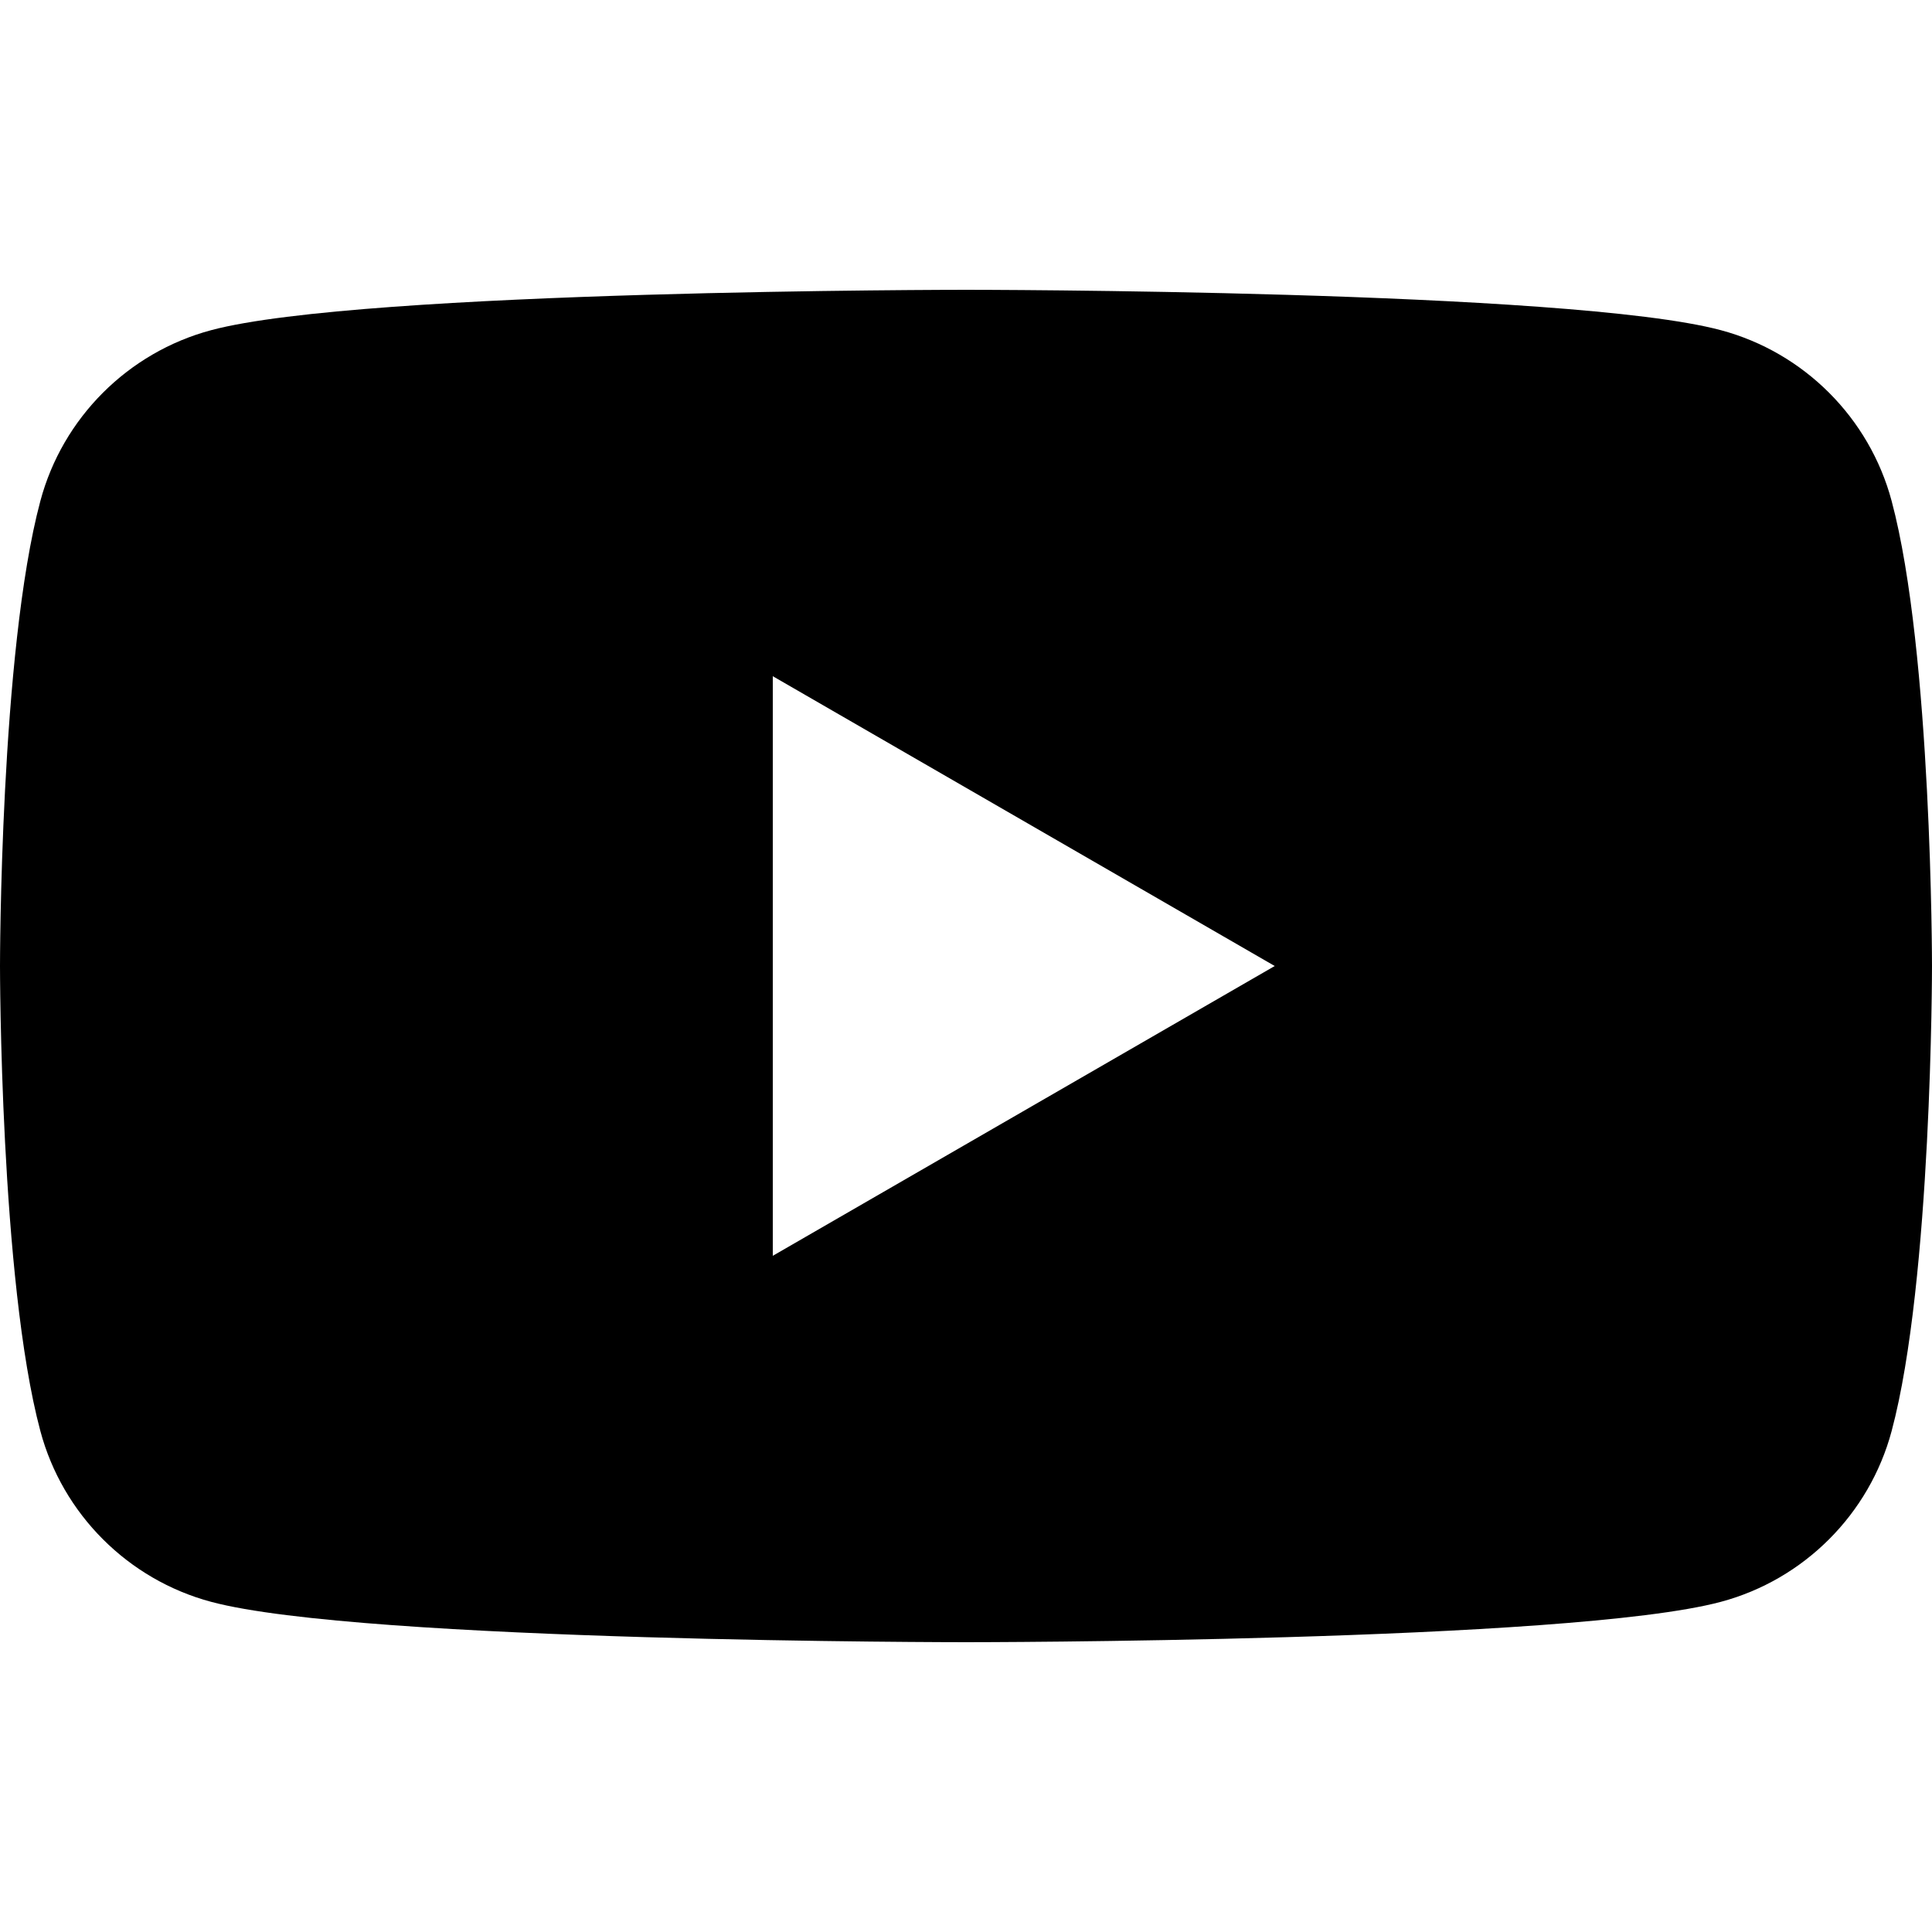
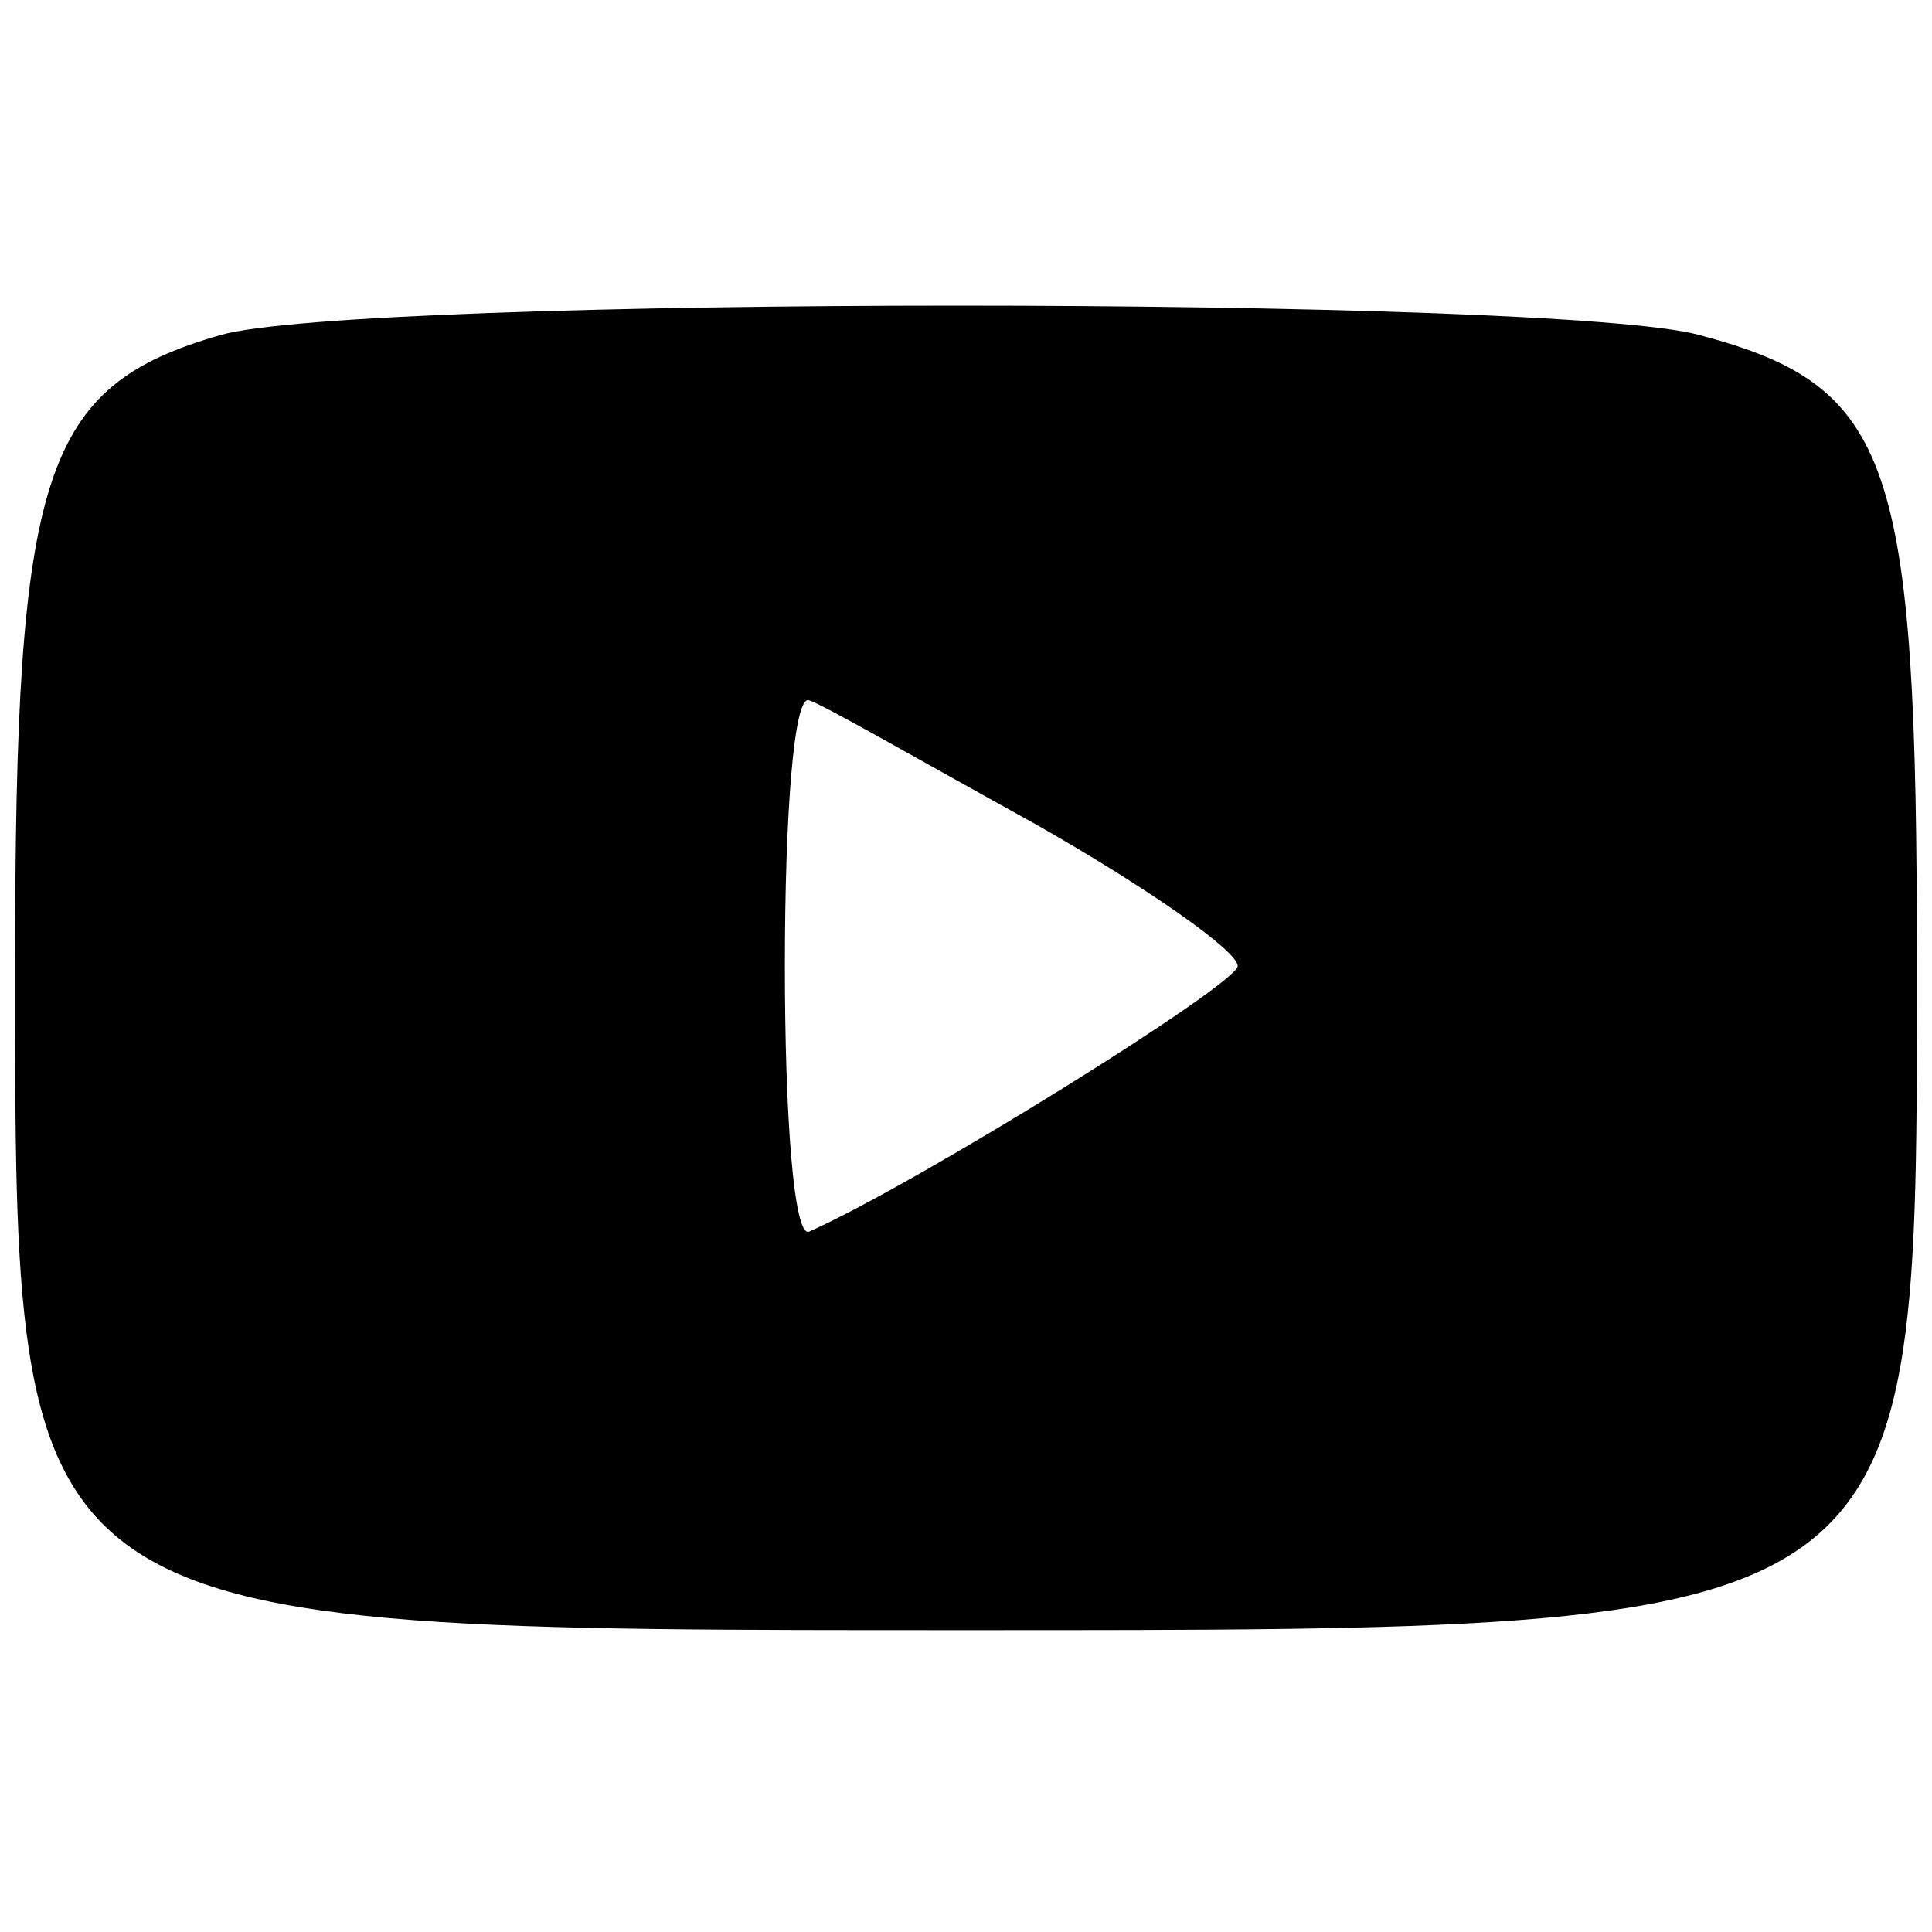
- <svg xmlns="http://www.w3.org/2000/svg" height="100%" style="fill-rule:evenodd;clip-rule:evenodd;stroke-linejoin:round;stroke-miterlimit:2;" version="1.1" viewBox="0 0 512 512" width="100%" xml:space="preserve">
-   <path d="M501.303,132.765c-5.887,-22.03 -23.235,-39.377 -45.265,-45.265c-39.932,-10.7 -200.038,-10.7 -200.038,-10.7c0,0 -160.107,0 -200.039,10.7c-22.026,5.888 -39.377,23.235 -45.264,45.265c-10.697,39.928 -10.697,123.238 -10.697,123.238c0,0 0,83.308 10.697,123.232c5.887,22.03 23.238,39.382 45.264,45.269c39.932,10.696 200.039,10.696 200.039,10.696c0,0 160.106,0 200.038,-10.696c22.03,-5.887 39.378,-23.239 45.265,-45.269c10.696,-39.924 10.696,-123.232 10.696,-123.232c0,0 0,-83.31 -10.696,-123.238Zm-296.506,200.039l0,-153.603l133.019,76.802l-133.019,76.801Z" style="fill-rule:nonzero;" />
+ <svg xmlns="http://www.w3.org/2000/svg" version="1.0" width="64pt" height="64pt" viewBox="0 0 64 64" preserveAspectRatio="xMidYMid meet">
+   <g transform="translate(0,64) scale(0.1,-0.1)" fill="#000000" stroke="none">
+     <path d="M73 529 c-59 -17 -68 -45 -68 -209 0 -221 -2 -220 315 -220 317 0 315 -1 315 220 0 168 -8 192 -72 209 -47 13 -445 13 -490 0z m270 -162 c37 -21 67 -42 67 -47 0 -6 -106 -72 -142 -88 -5 -2 -8 38 -8 88 0 50 3 90 8 88 4 -1 37 -20 75 -41z" />
+   </g>
</svg>
